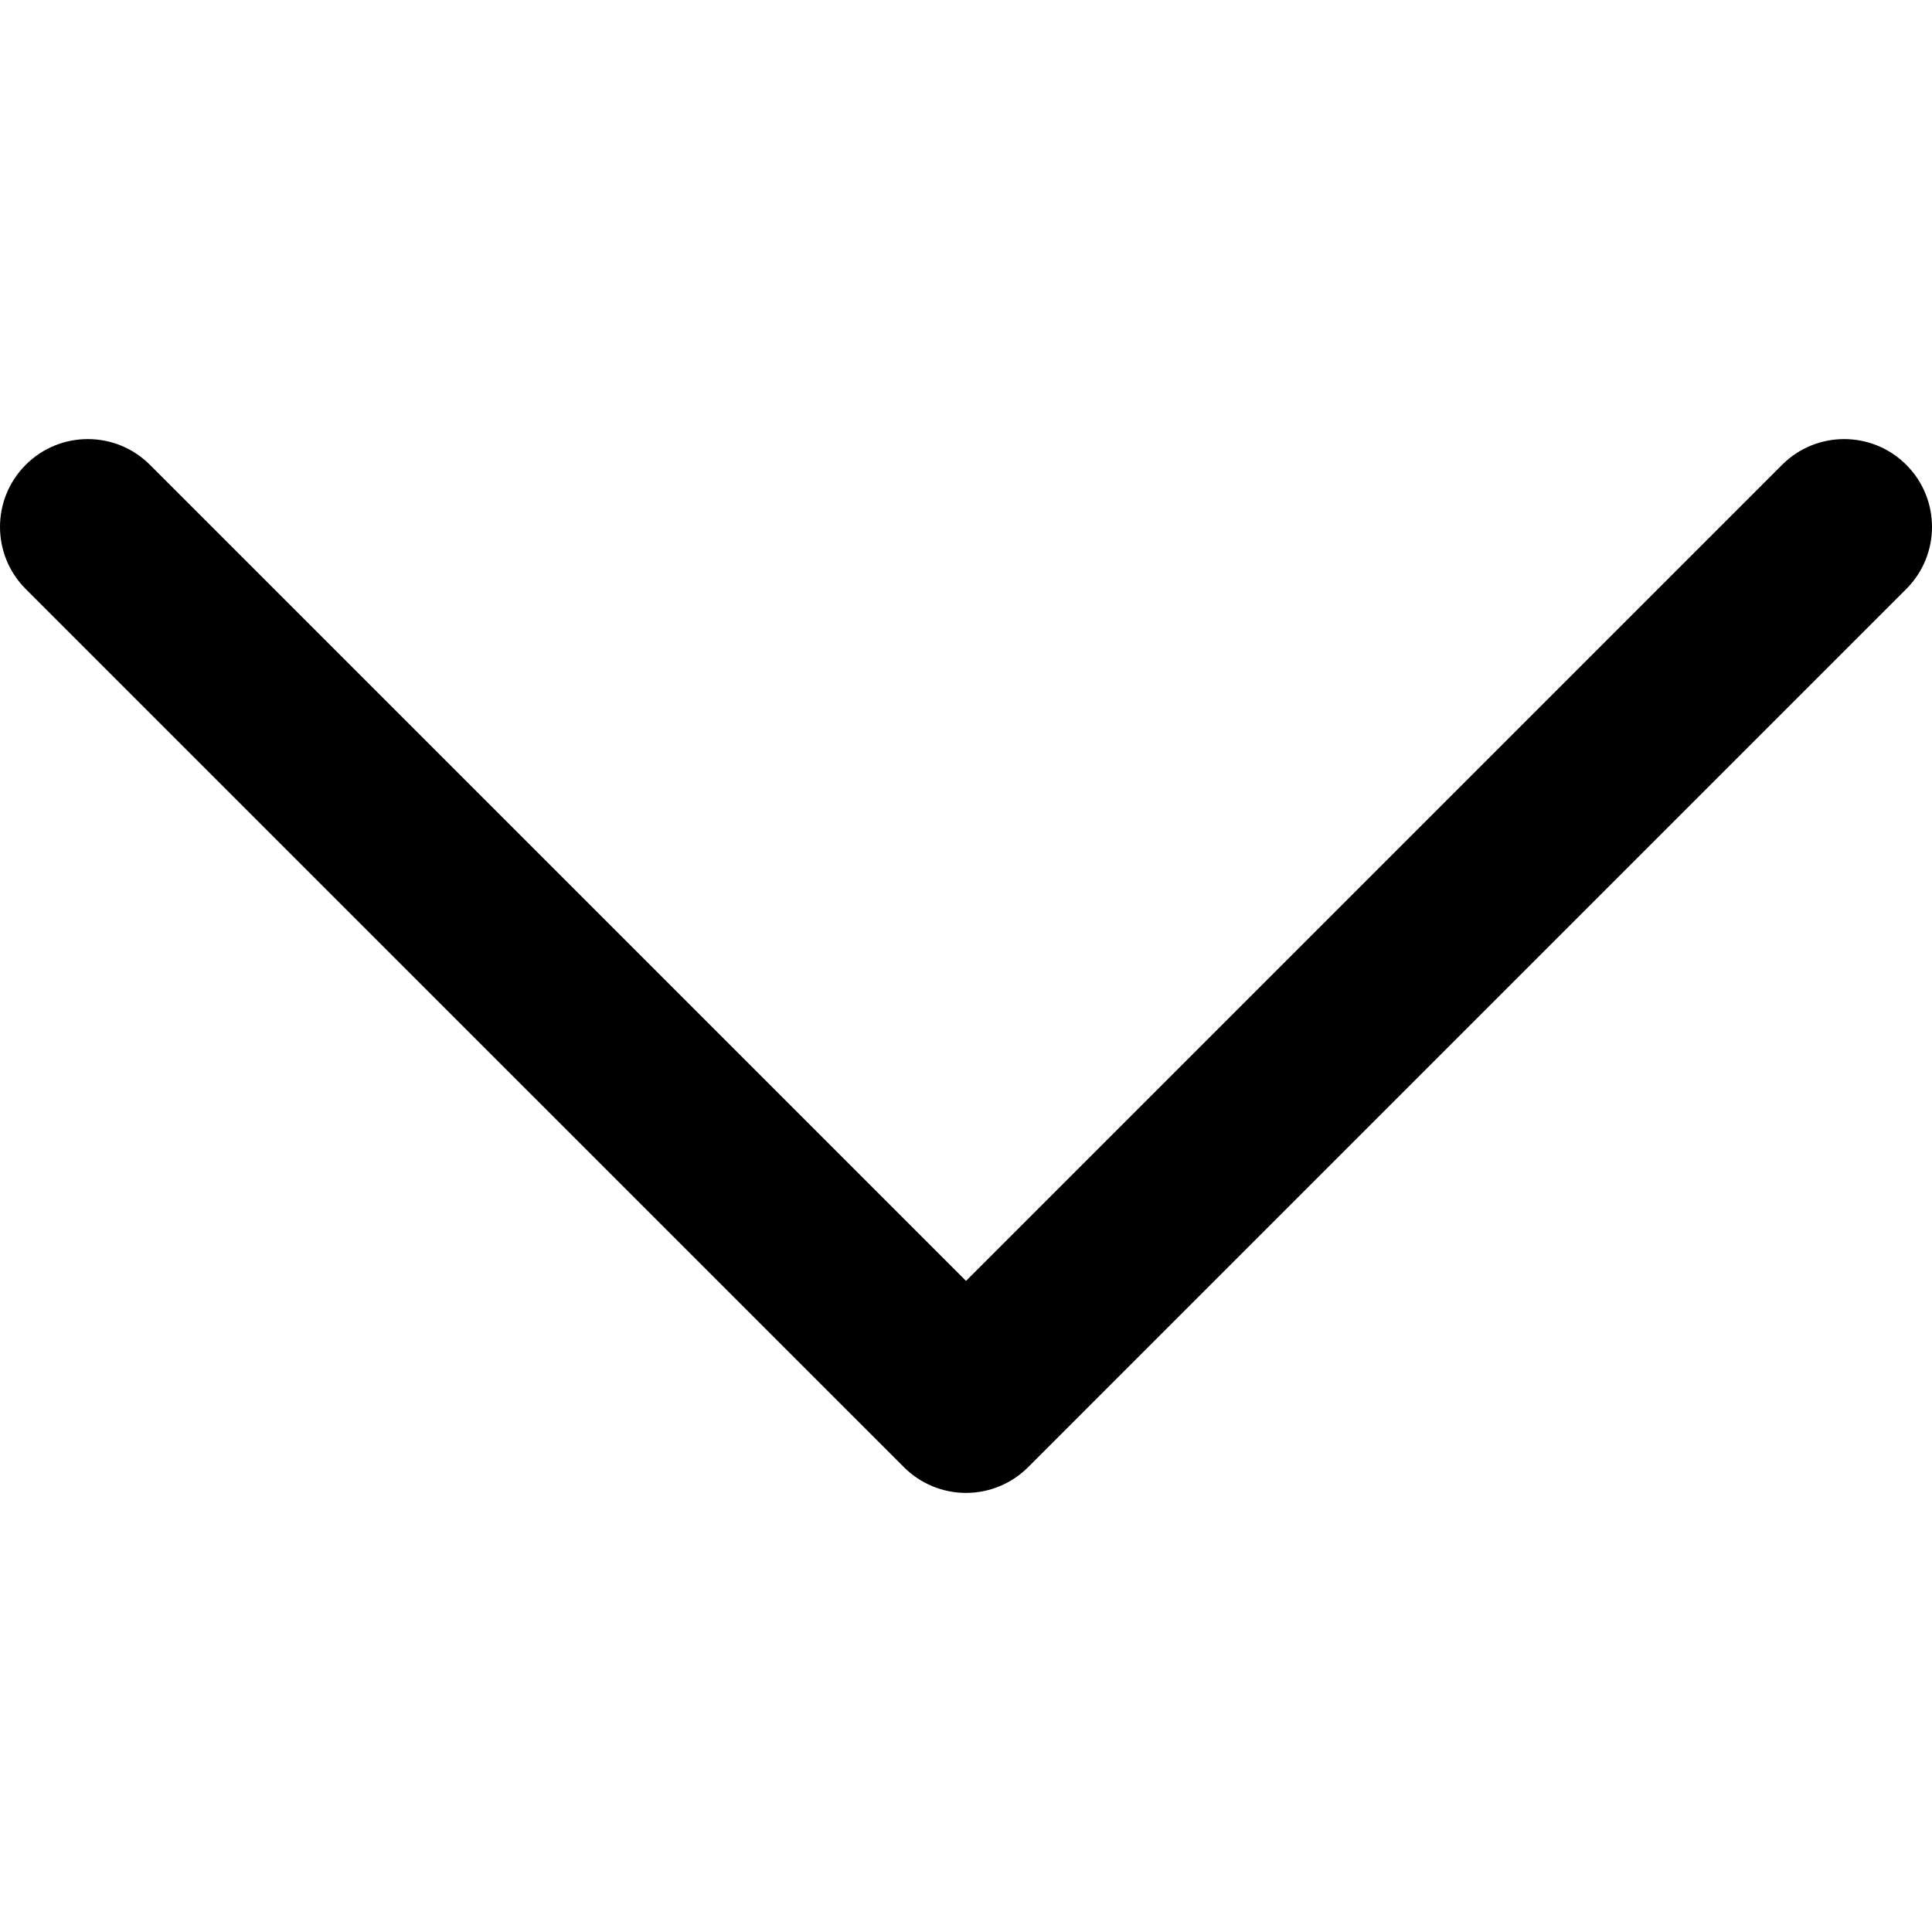
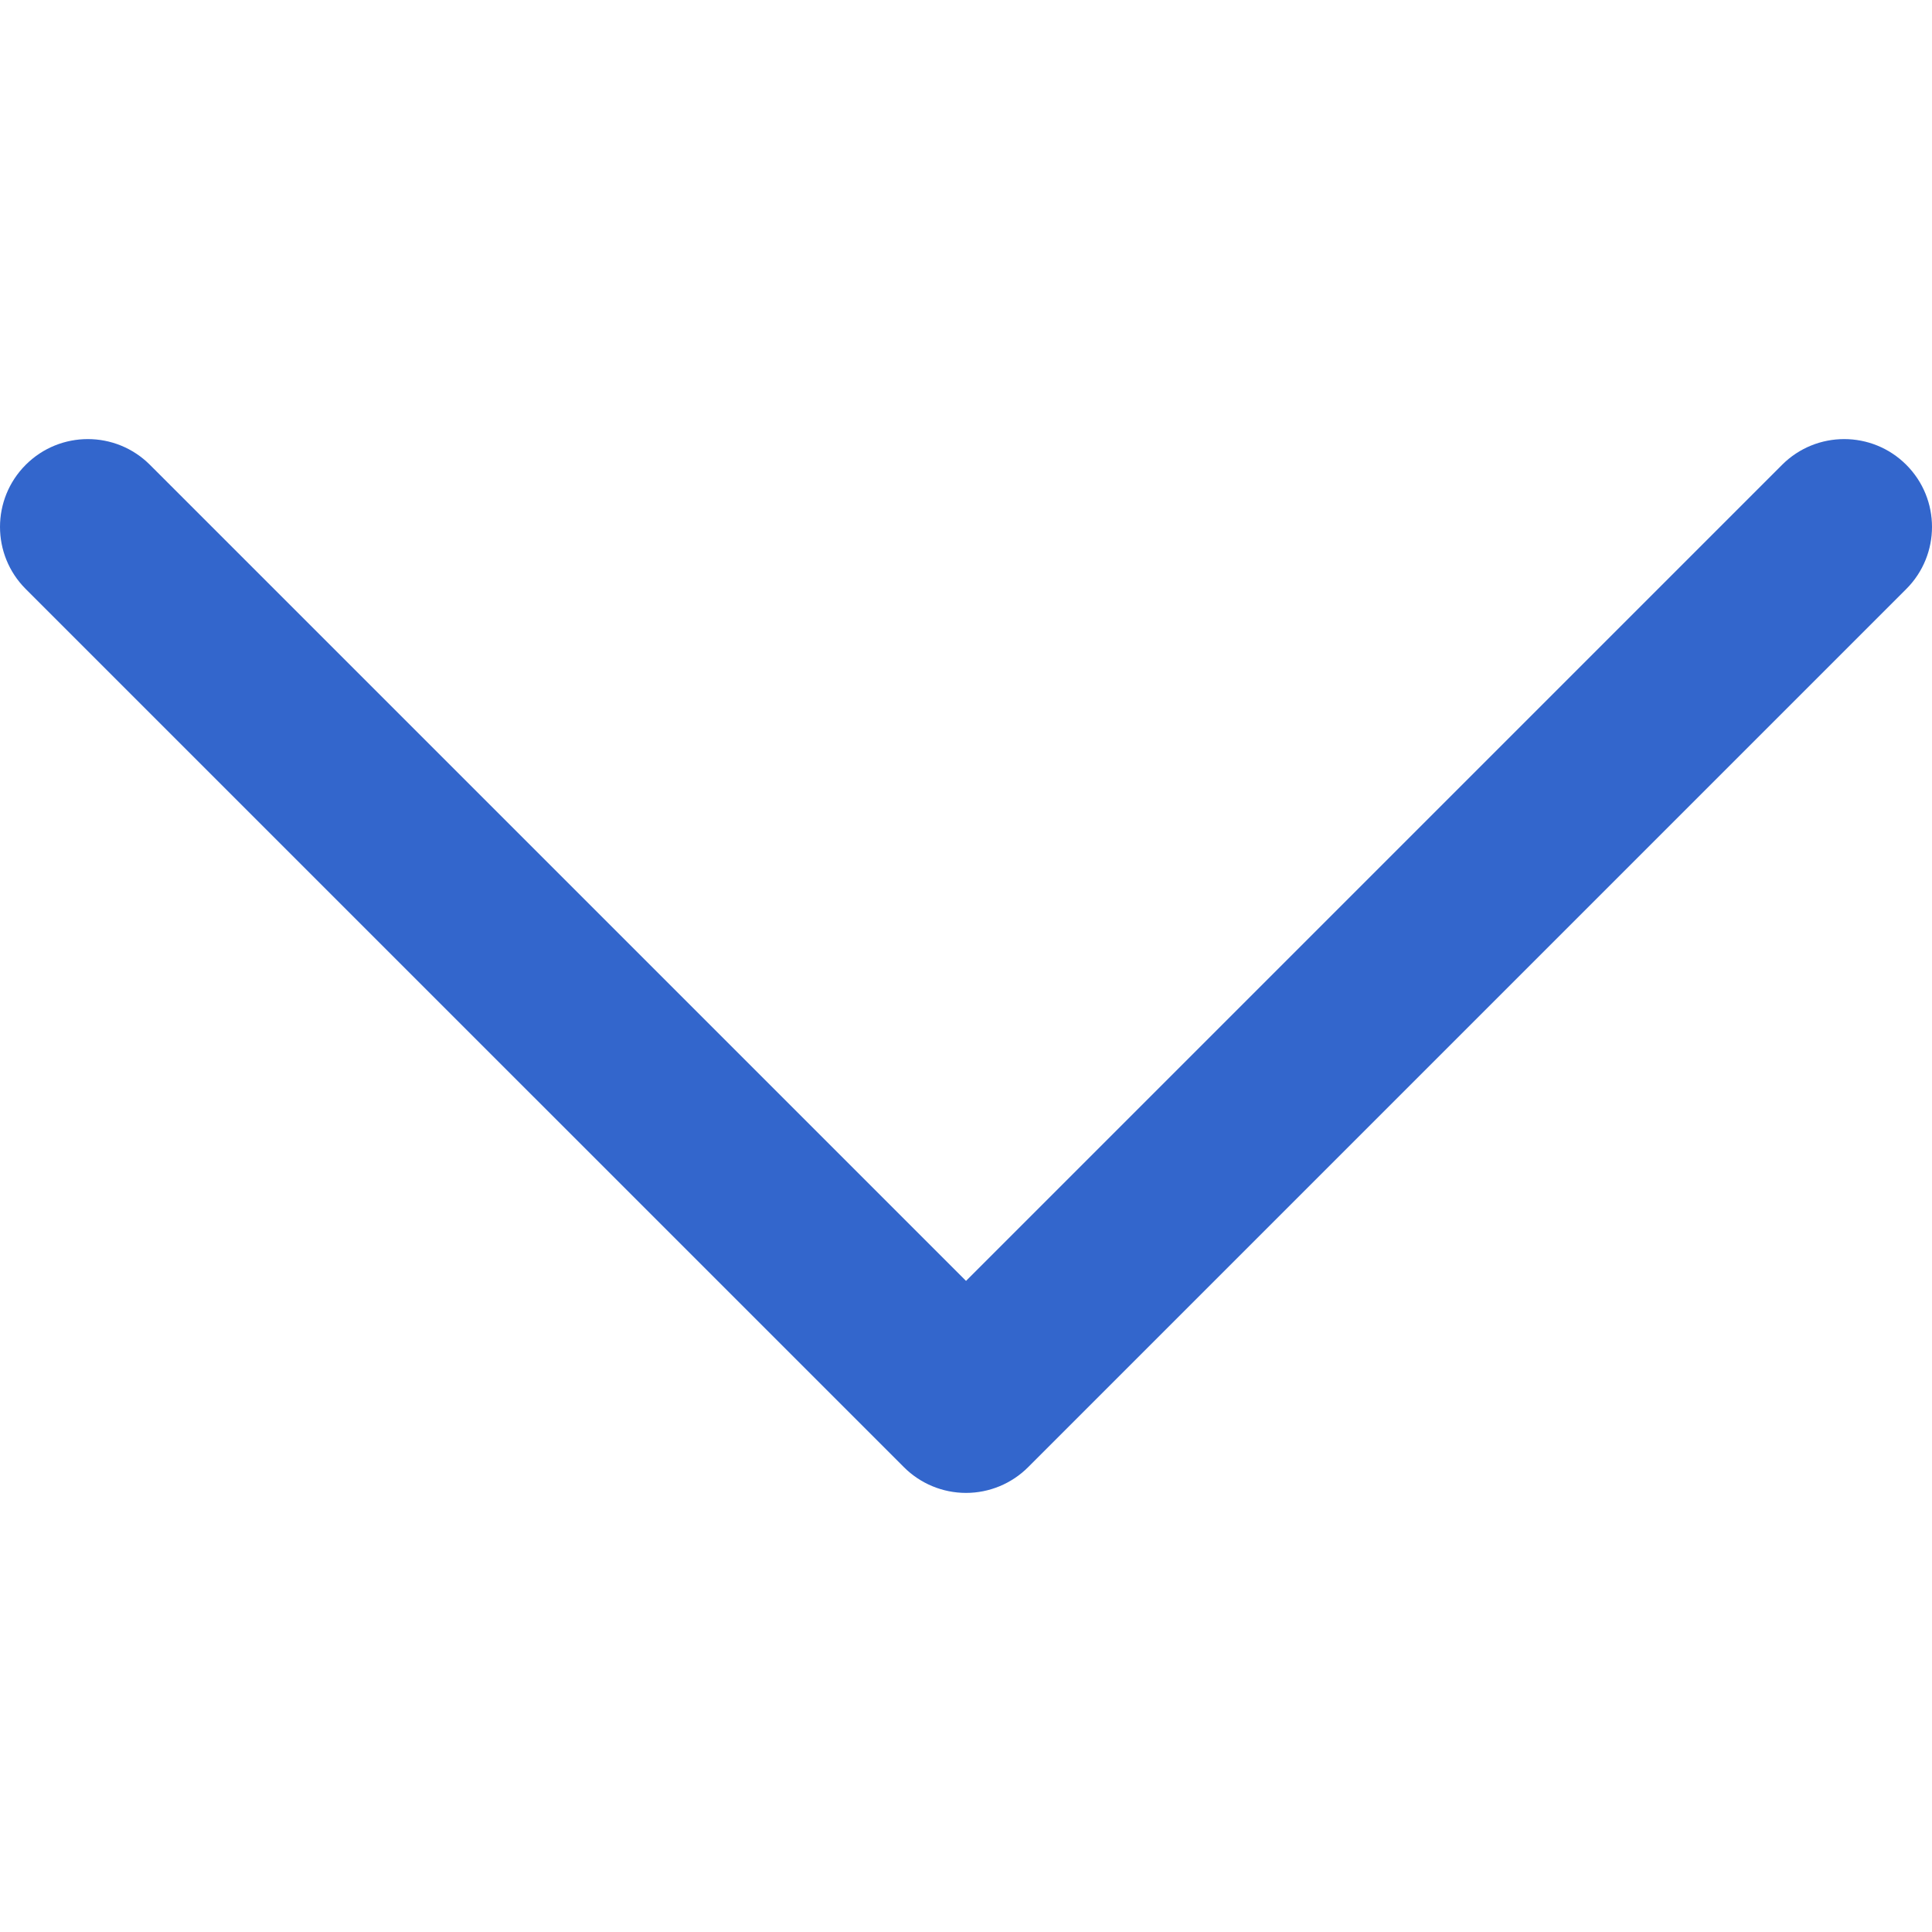
- <svg xmlns="http://www.w3.org/2000/svg" fill="#000000" height="800px" width="800px" version="1.1" id="Layer_1" viewBox="0 0 330 330" xml:space="preserve">
+ <svg xmlns="http://www.w3.org/2000/svg" fill="#36c" height="800px" width="800px" version="1.1" id="Layer_1" viewBox="0 0 330 330" xml:space="preserve">
  <path id="XMLID_225_" d="M325.607,79.393c-5.857-5.857-15.355-5.858-21.213,0.001l-139.39,139.393L25.607,79.393  c-5.857-5.857-15.355-5.858-21.213,0.001c-5.858,5.858-5.858,15.355,0,21.213l150.004,150c2.813,2.813,6.628,4.393,10.606,4.393  s7.794-1.581,10.606-4.394l149.996-150C331.465,94.749,331.465,85.251,325.607,79.393z" />
</svg>
